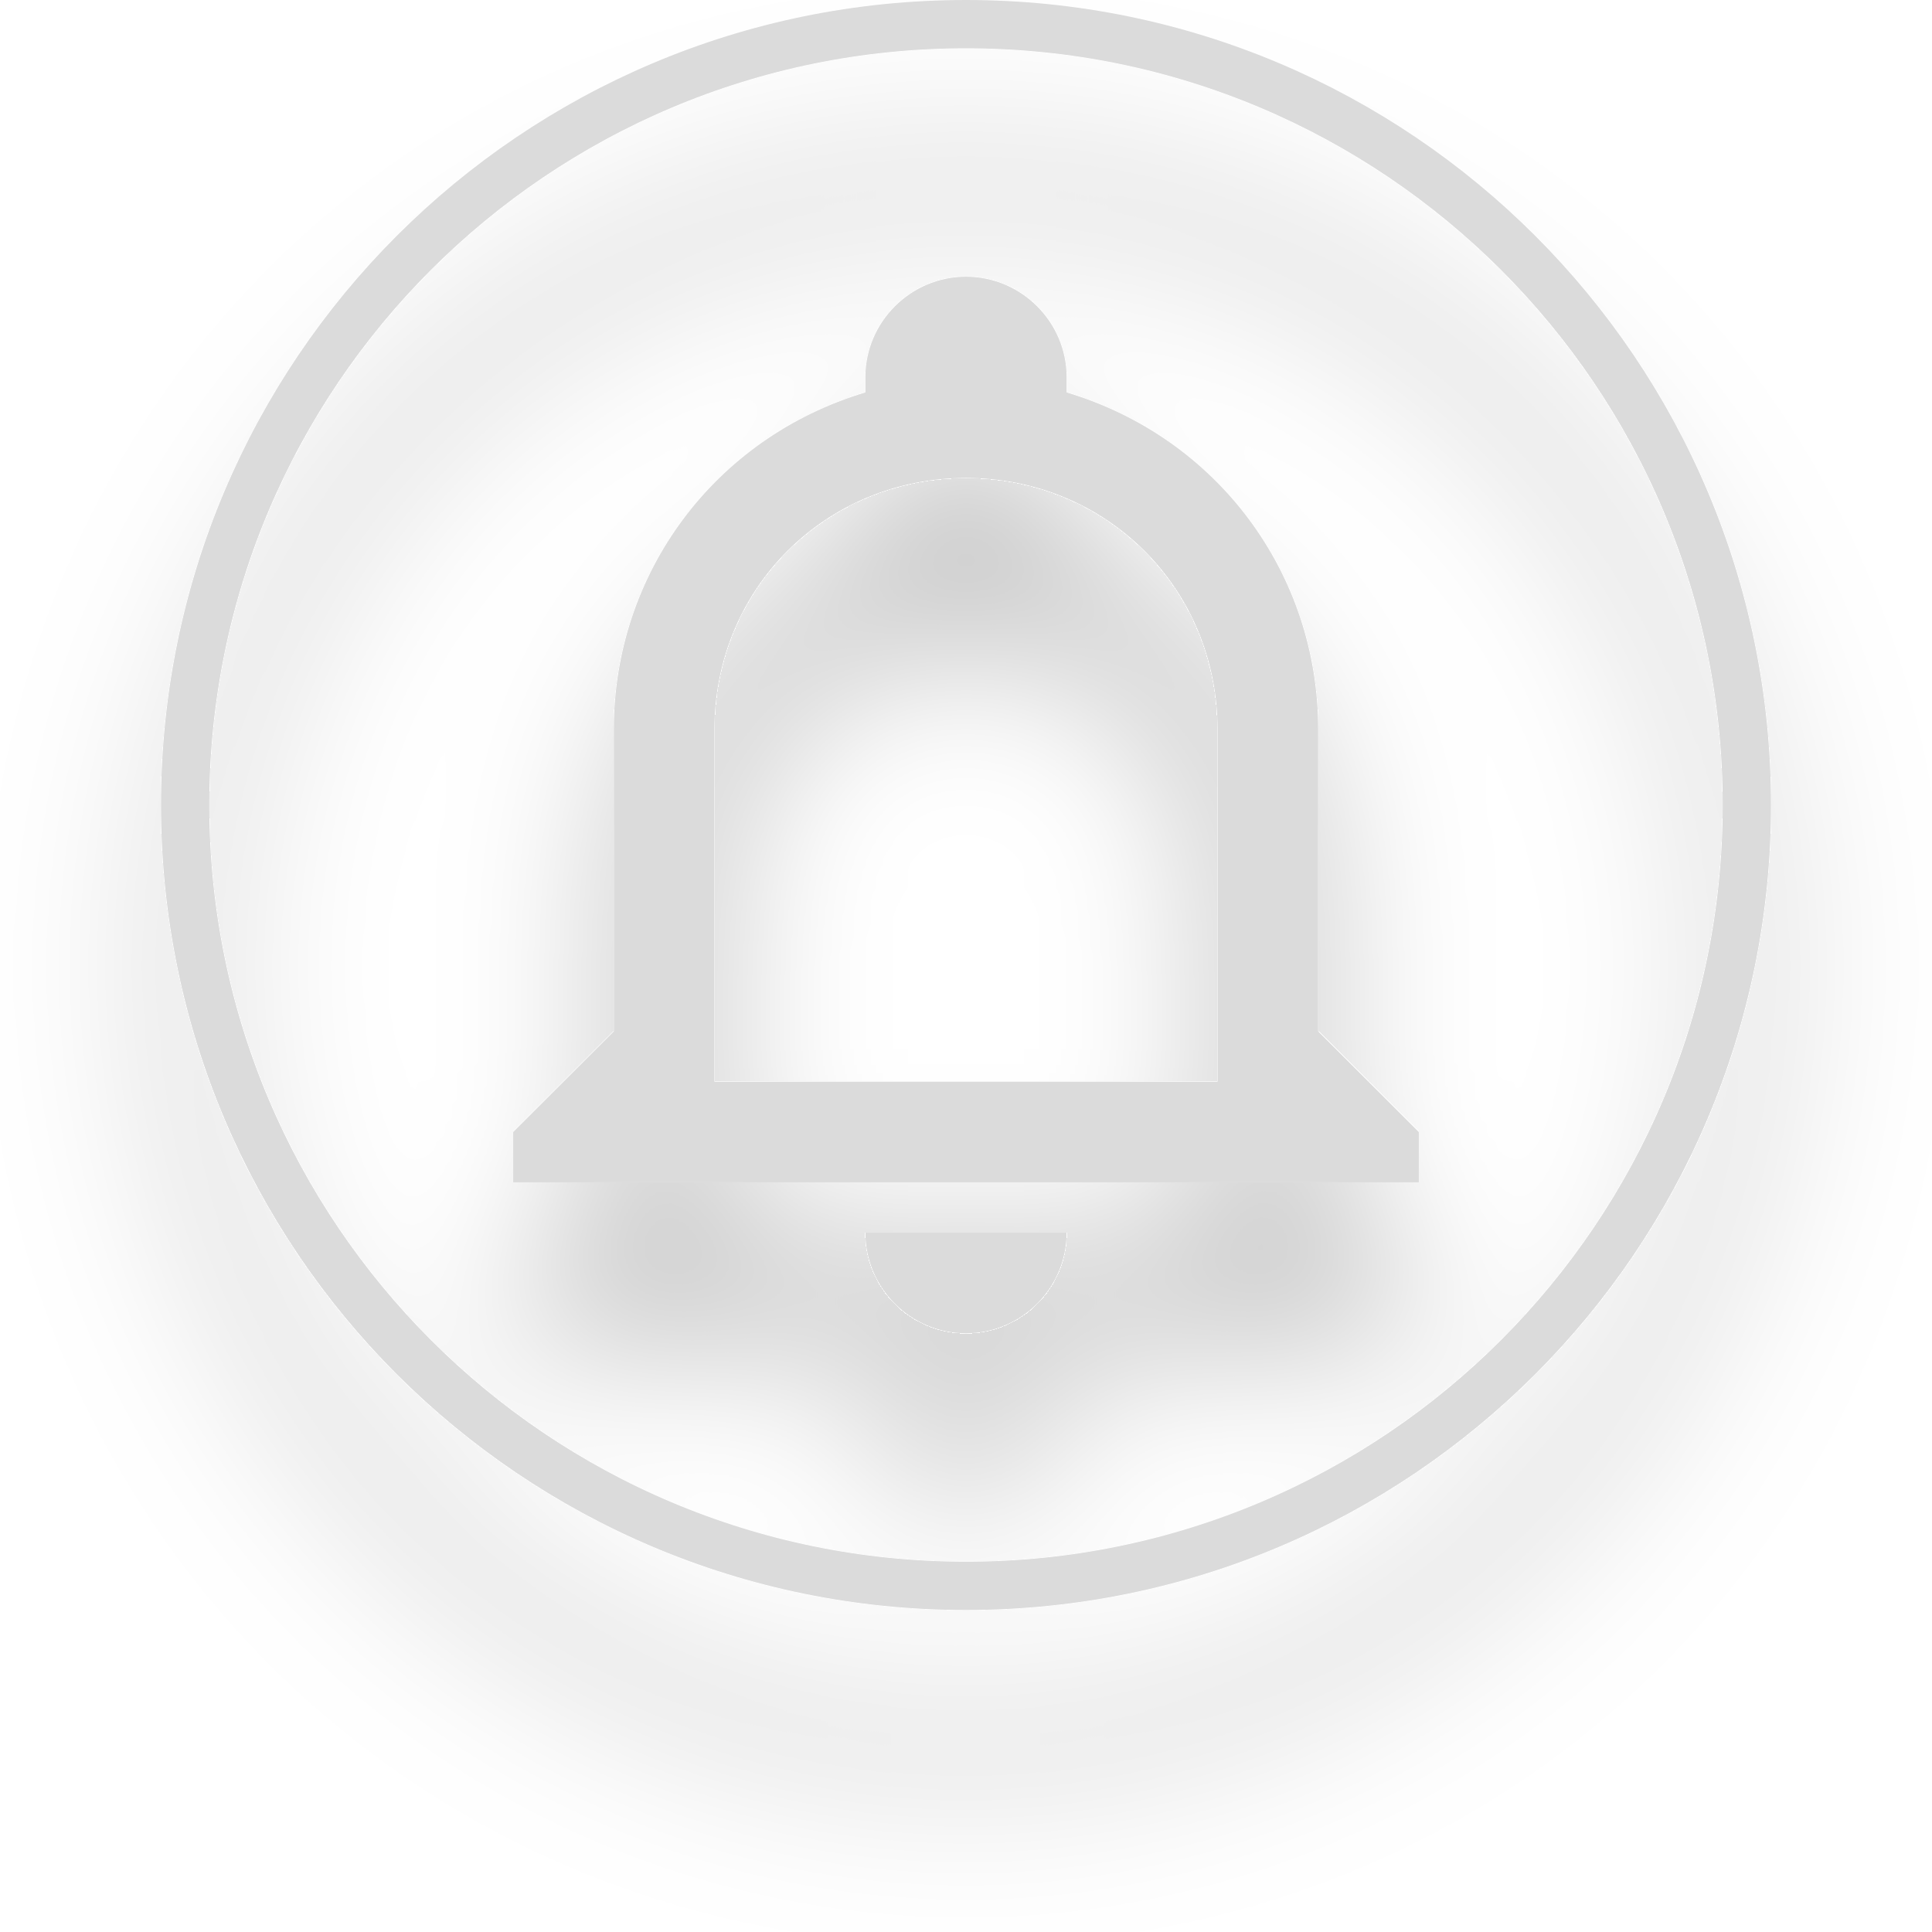
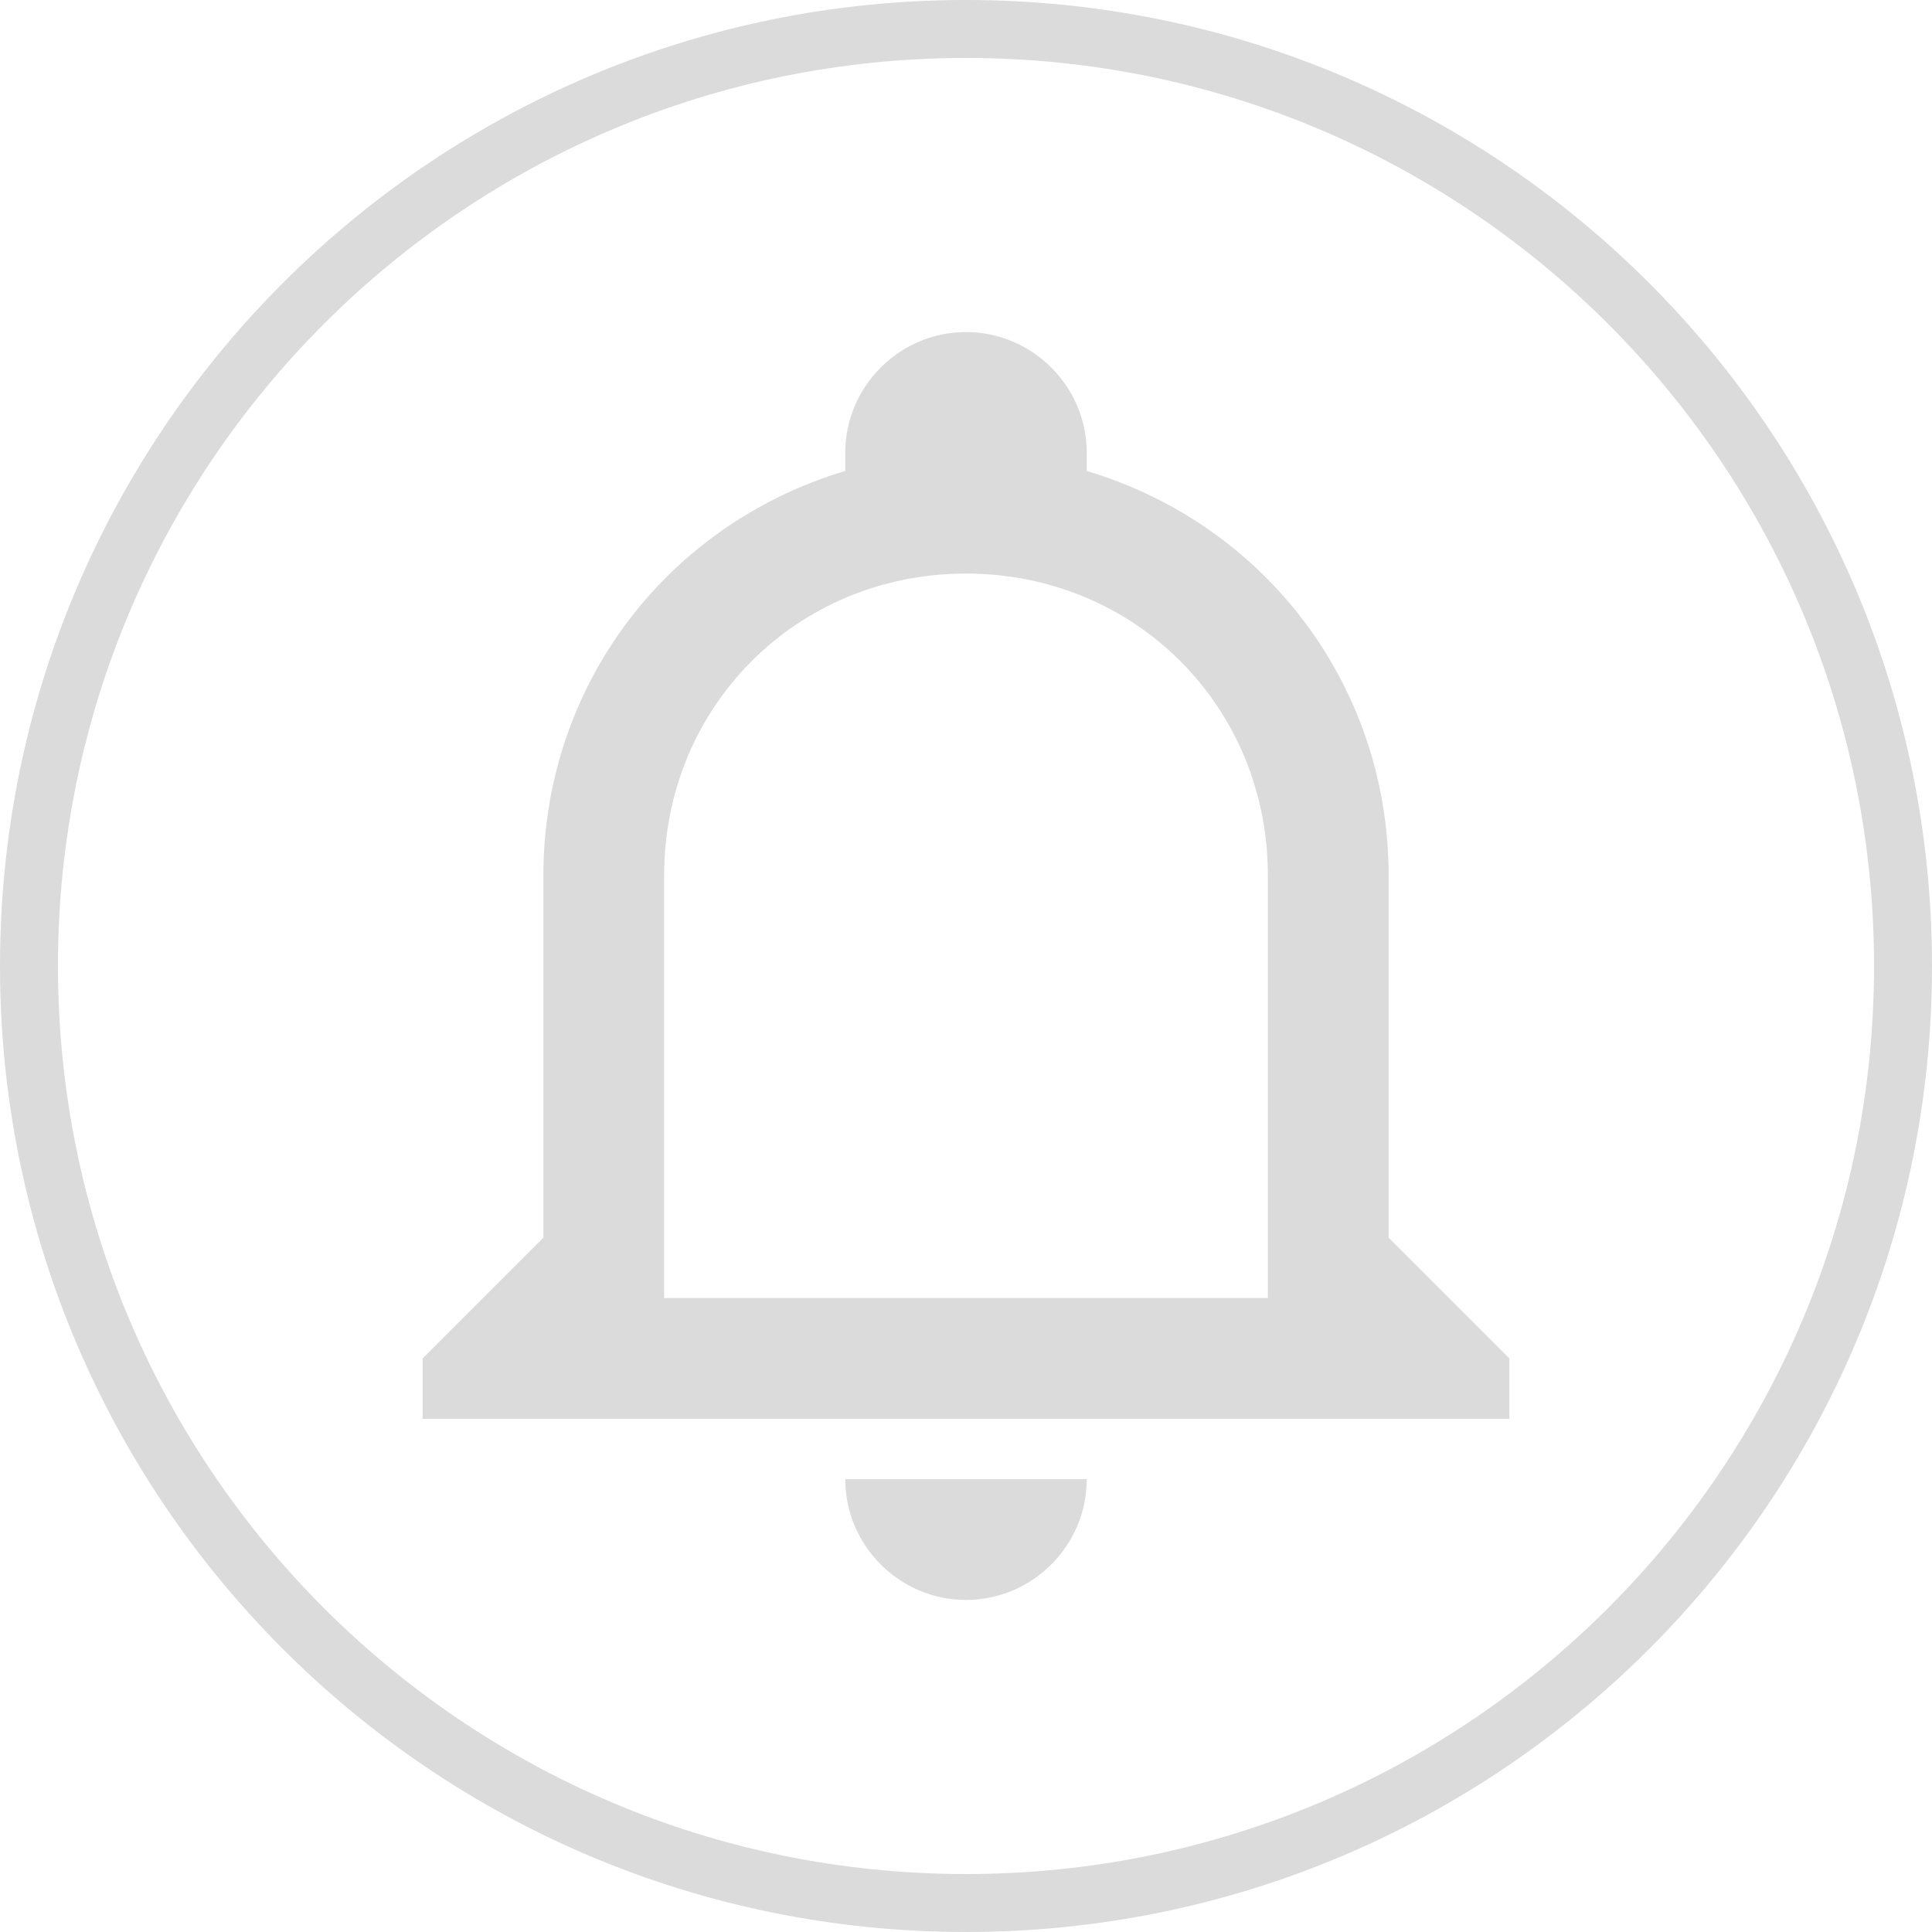
- <svg xmlns="http://www.w3.org/2000/svg" width="48" height="48" viewBox="0 0 48 48" fill="none">
-   <g filter="url(#filter0_d_335_1733)">
-     <rect x="4.6" y="0.6" width="38.8" height="38.8" rx="19.4" stroke="#DBDBDB" stroke-width="1.2" />
-     <path d="M21.5 30.625H26.5C26.5 32 25.375 33.125 24 33.125C22.625 33.125 21.5 32 21.5 30.625ZM35.25 28.125V29.375H12.75V28.125L15.25 25.625V18.125C15.25 14.25 17.75 10.875 21.5 9.75V9.375C21.5 8 22.625 6.875 24 6.875C25.375 6.875 26.5 8 26.5 9.375V9.75C30.25 10.875 32.75 14.25 32.75 18.125V25.625L35.25 28.125ZM30.25 18.125C30.25 14.625 27.5 11.875 24 11.875C20.5 11.875 17.75 14.625 17.75 18.125V26.875H30.25V18.125Z" fill="#DBDBDB" />
-   </g>
-   <defs>
-     <filter id="filter0_d_335_1733" x="0" y="0" width="48" height="48" filterUnits="userSpaceOnUse" color-interpolation-filters="sRGB">
-       <feFlood flood-opacity="0" result="BackgroundImageFix" />
-       <feColorMatrix in="SourceAlpha" type="matrix" values="0 0 0 0 0 0 0 0 0 0 0 0 0 0 0 0 0 0 127 0" result="hardAlpha" />
-       <feOffset dy="4" />
-       <feGaussianBlur stdDeviation="2" />
-       <feComposite in2="hardAlpha" operator="out" />
-       <feColorMatrix type="matrix" values="0 0 0 0 0 0 0 0 0 0 0 0 0 0 0 0 0 0 0.25 0" />
-       <feBlend mode="normal" in2="BackgroundImageFix" result="effect1_dropShadow_335_1733" />
-       <feBlend mode="normal" in="SourceGraphic" in2="effect1_dropShadow_335_1733" result="shape" />
-     </filter>
-   </defs>
+ <svg xmlns="http://www.w3.org/2000/svg" width="40" height="40" viewBox="0 0 40 40" fill="none">
+   <rect x="0.6" y="0.6" width="38.8" height="38.8" rx="19.4" stroke="#DBDBDB" stroke-width="1.2" />
+   <path d="M17.5 30.625H22.5C22.5 32 21.375 33.125 20 33.125C18.625 33.125 17.5 32 17.5 30.625ZM31.25 28.125V29.375H8.75V28.125L11.25 25.625V18.125C11.25 14.25 13.75 10.875 17.5 9.75V9.375C17.5 8 18.625 6.875 20 6.875C21.375 6.875 22.5 8 22.5 9.375V9.75C26.25 10.875 28.75 14.25 28.75 18.125V25.625L31.25 28.125ZM26.25 18.125C26.25 14.625 23.5 11.875 20 11.875C16.5 11.875 13.75 14.625 13.75 18.125V26.875H26.25V18.125Z" fill="#DBDBDB" />
</svg>
